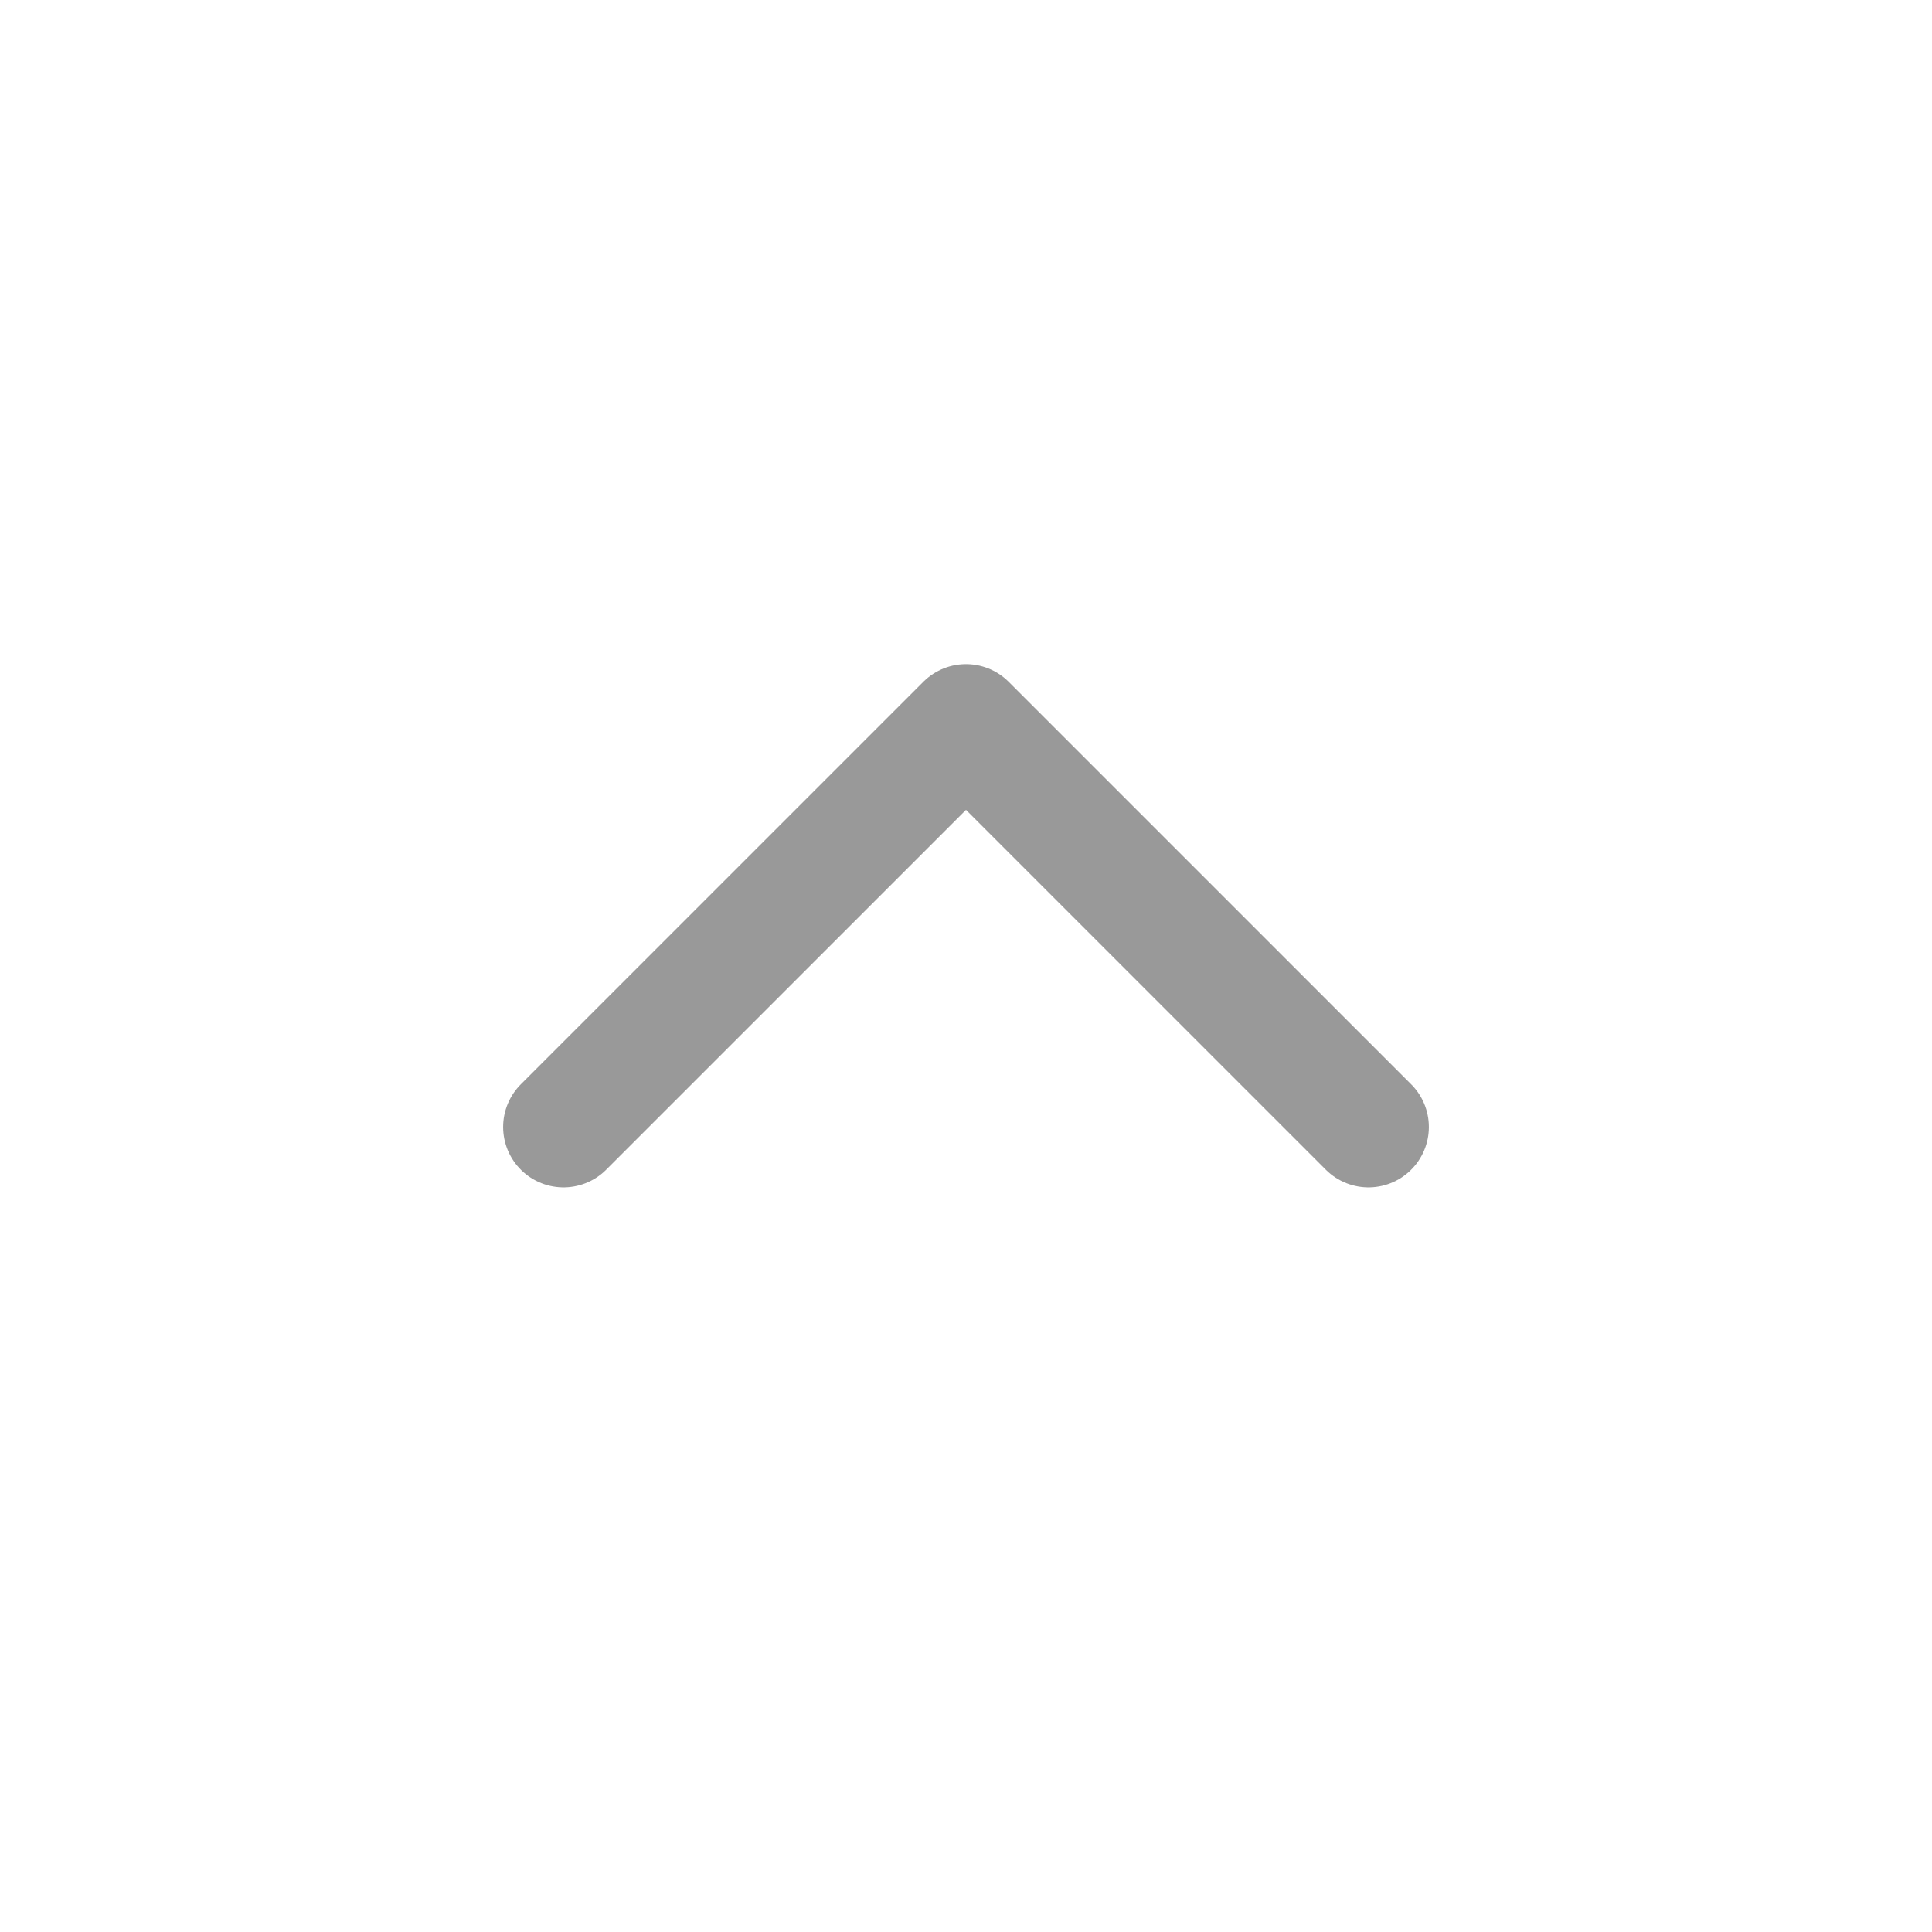
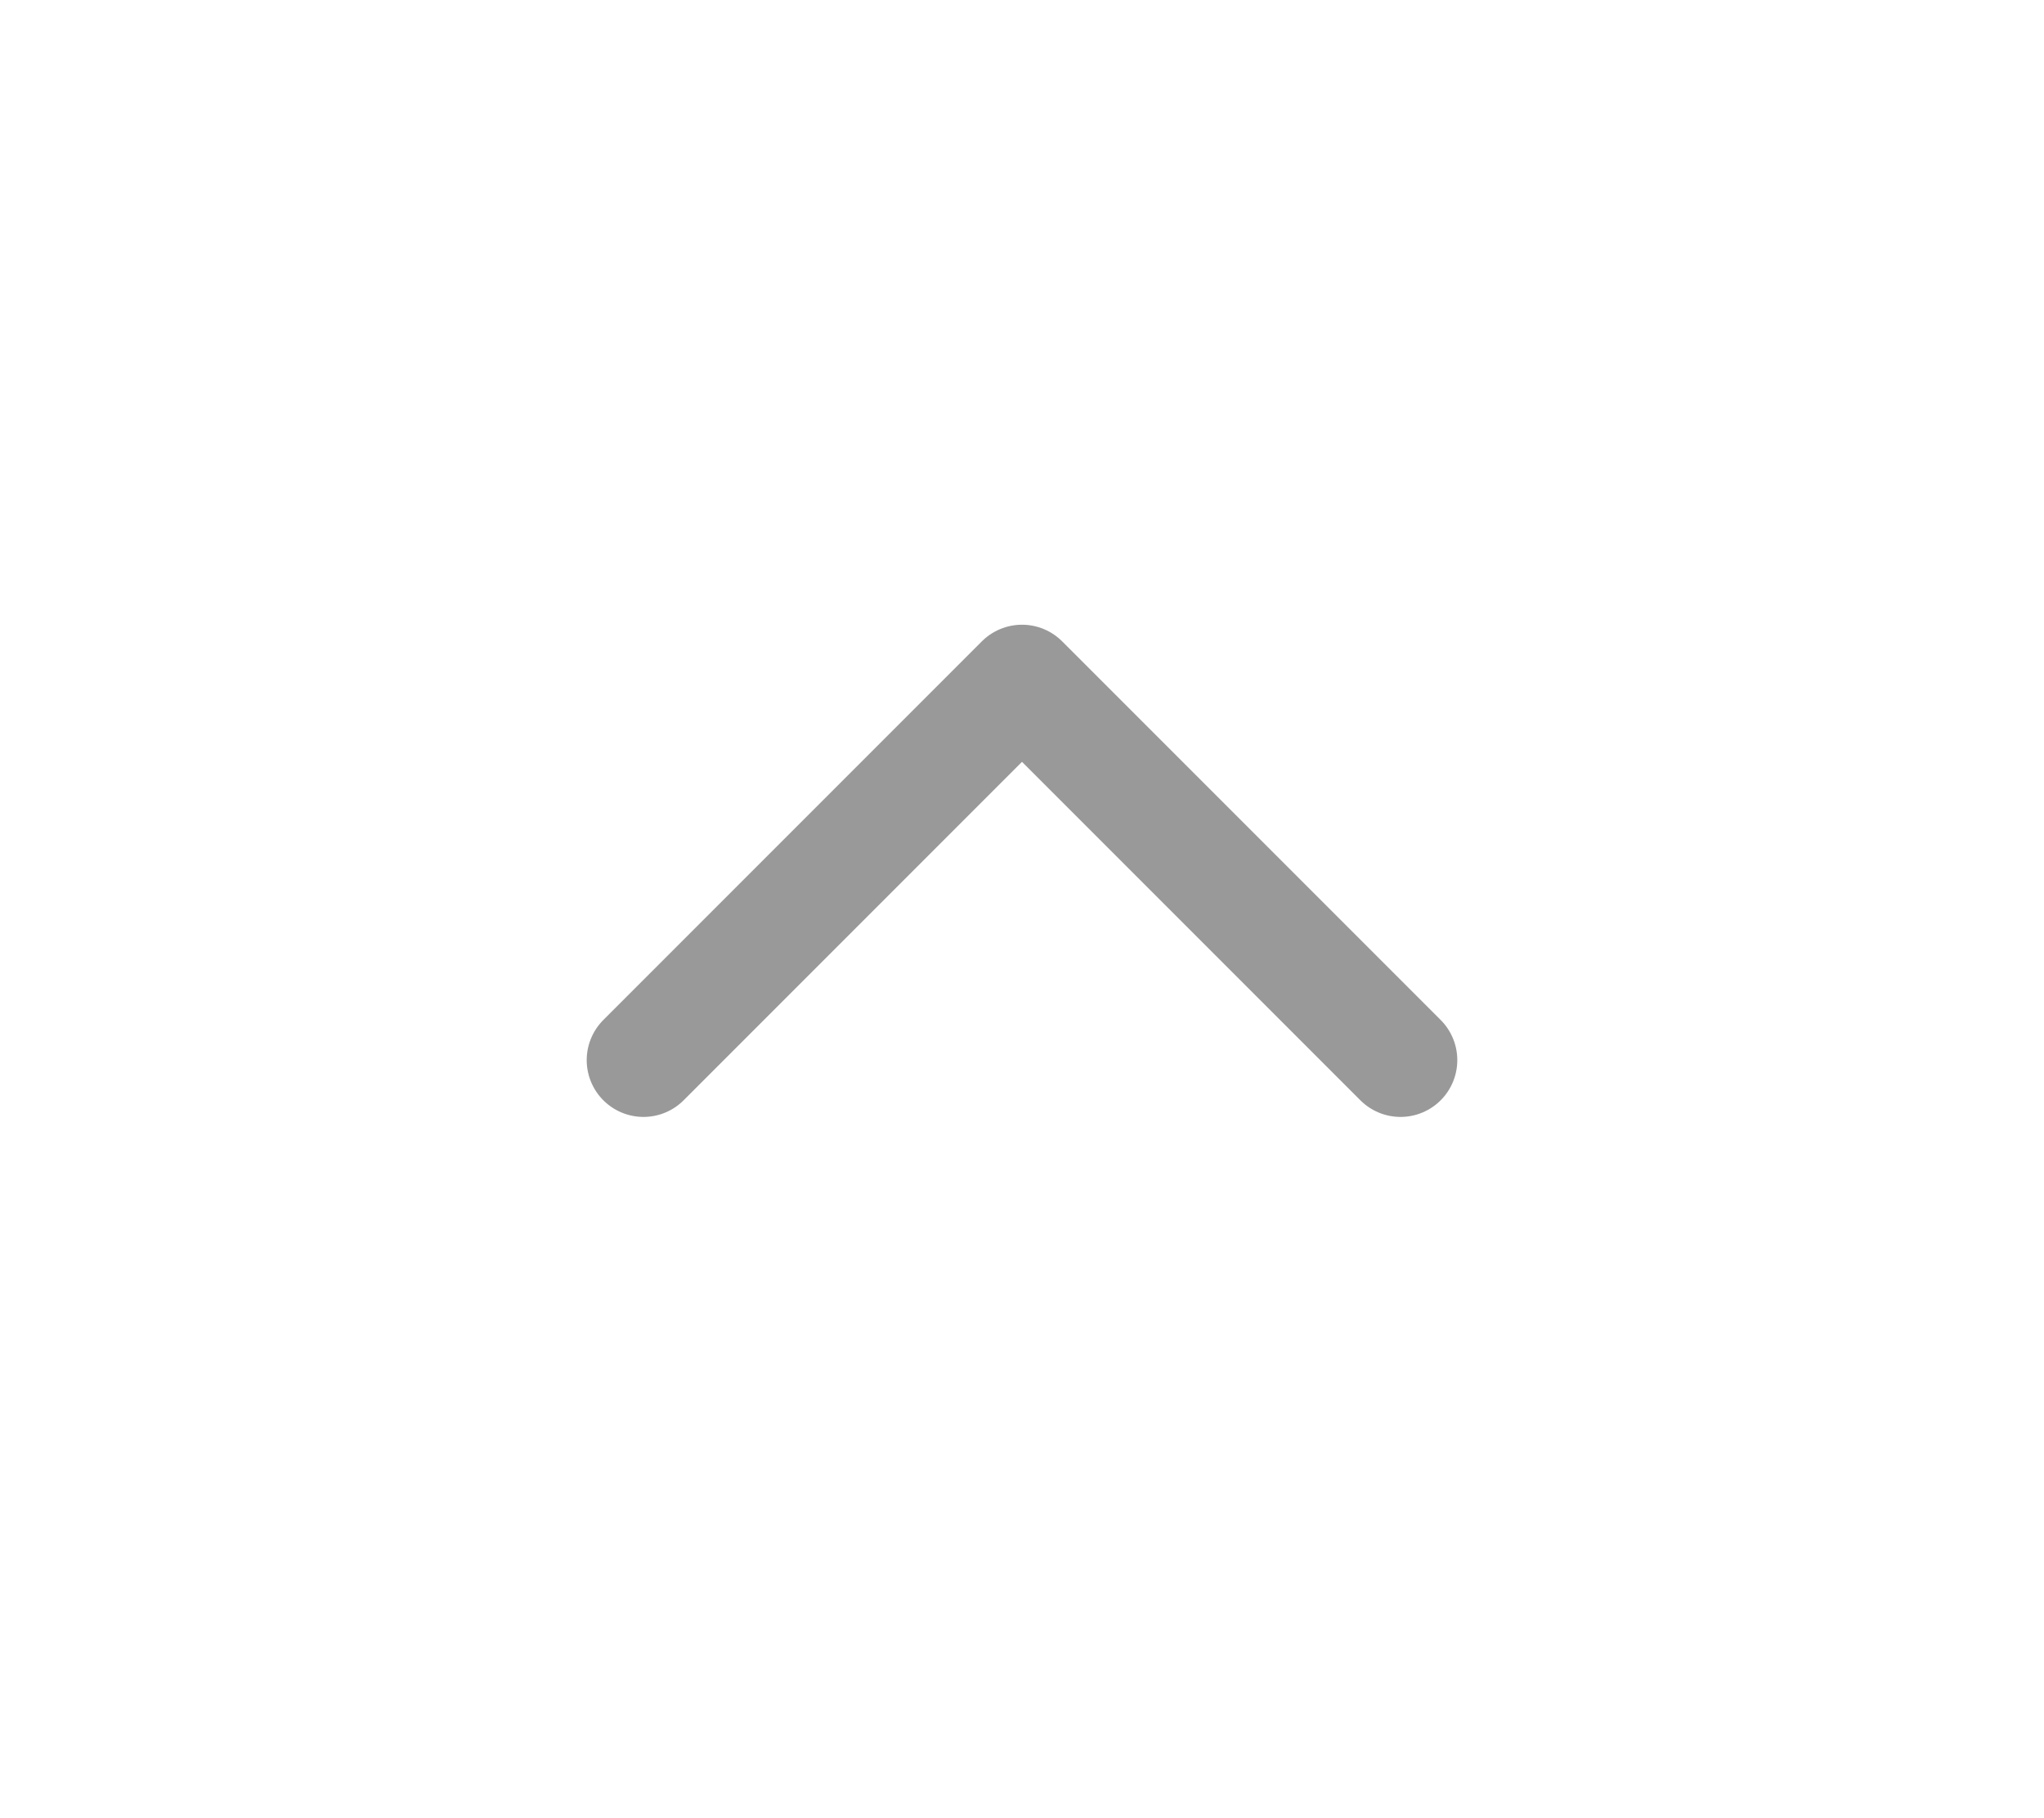
- <svg xmlns="http://www.w3.org/2000/svg" width="800px" height="800px" viewBox="0 0 24 24" fill="none">
+ <svg xmlns="http://www.w3.org/2000/svg" width="36px" height="32px" viewBox="0 0 24 24" fill="none">
  <path d="M17 14L12 9L7 14" stroke="#999999" stroke-width="1.5" stroke-linecap="round" stroke-linejoin="round" />
</svg>
